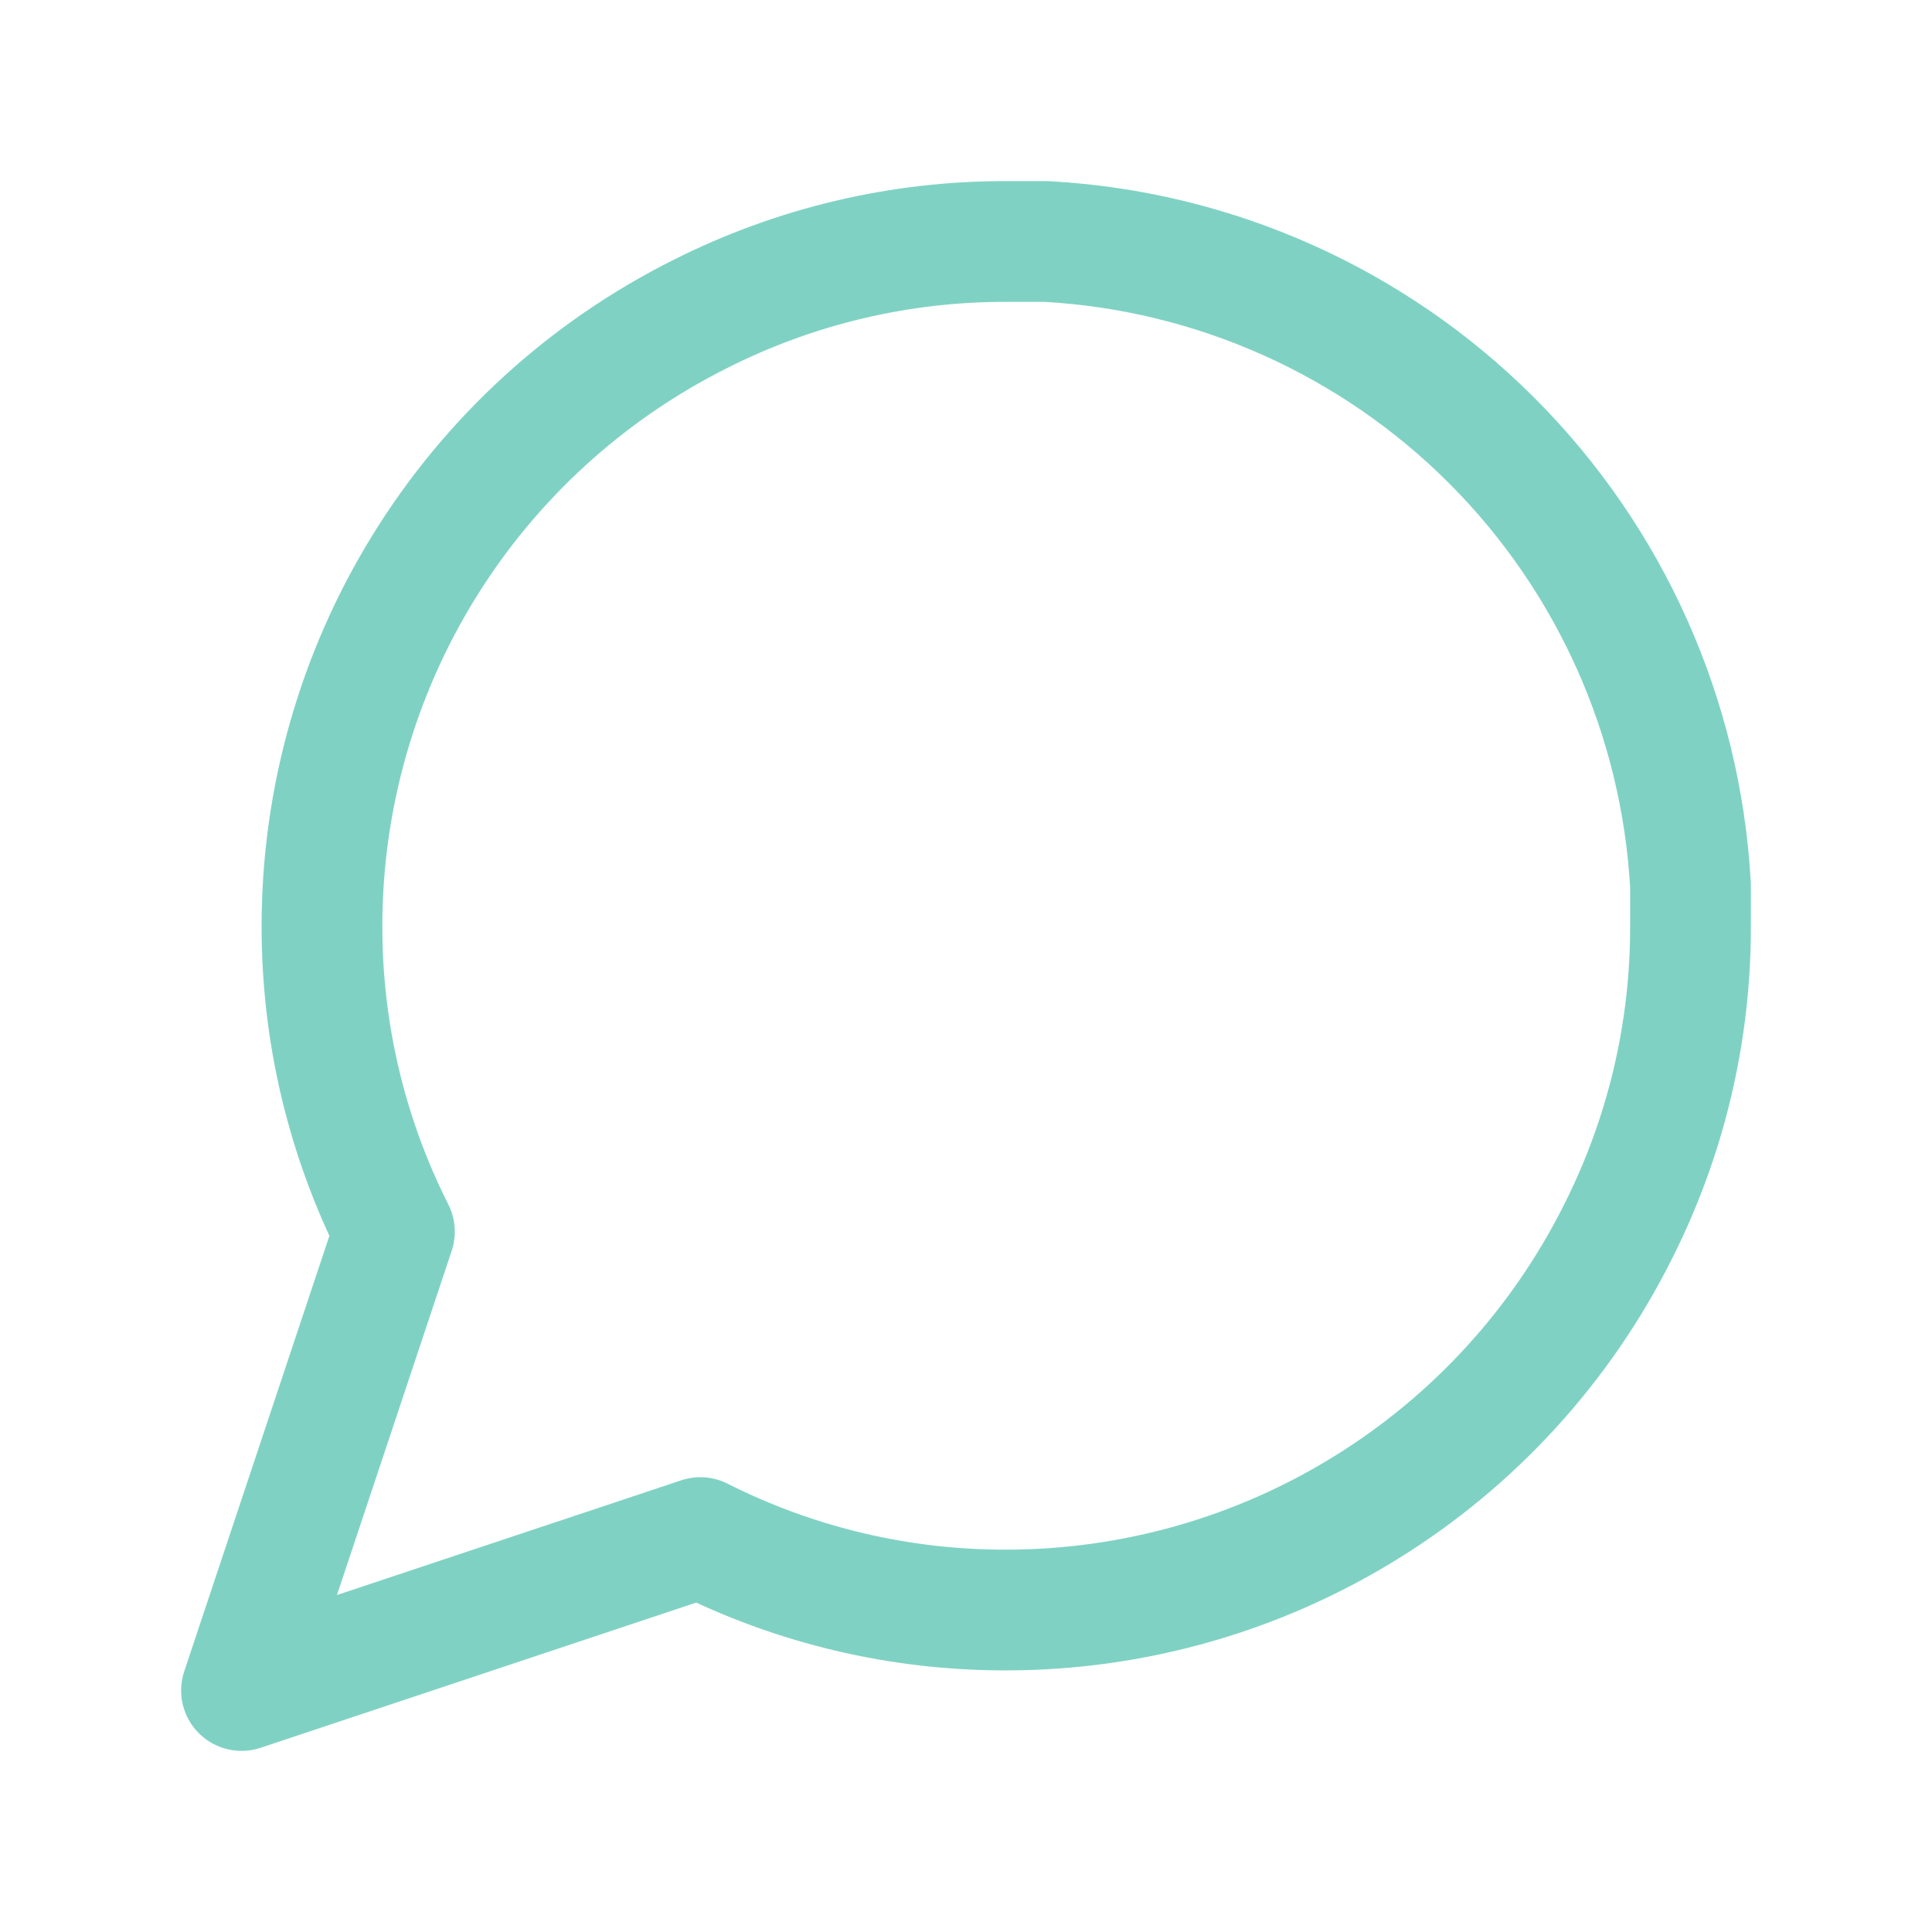
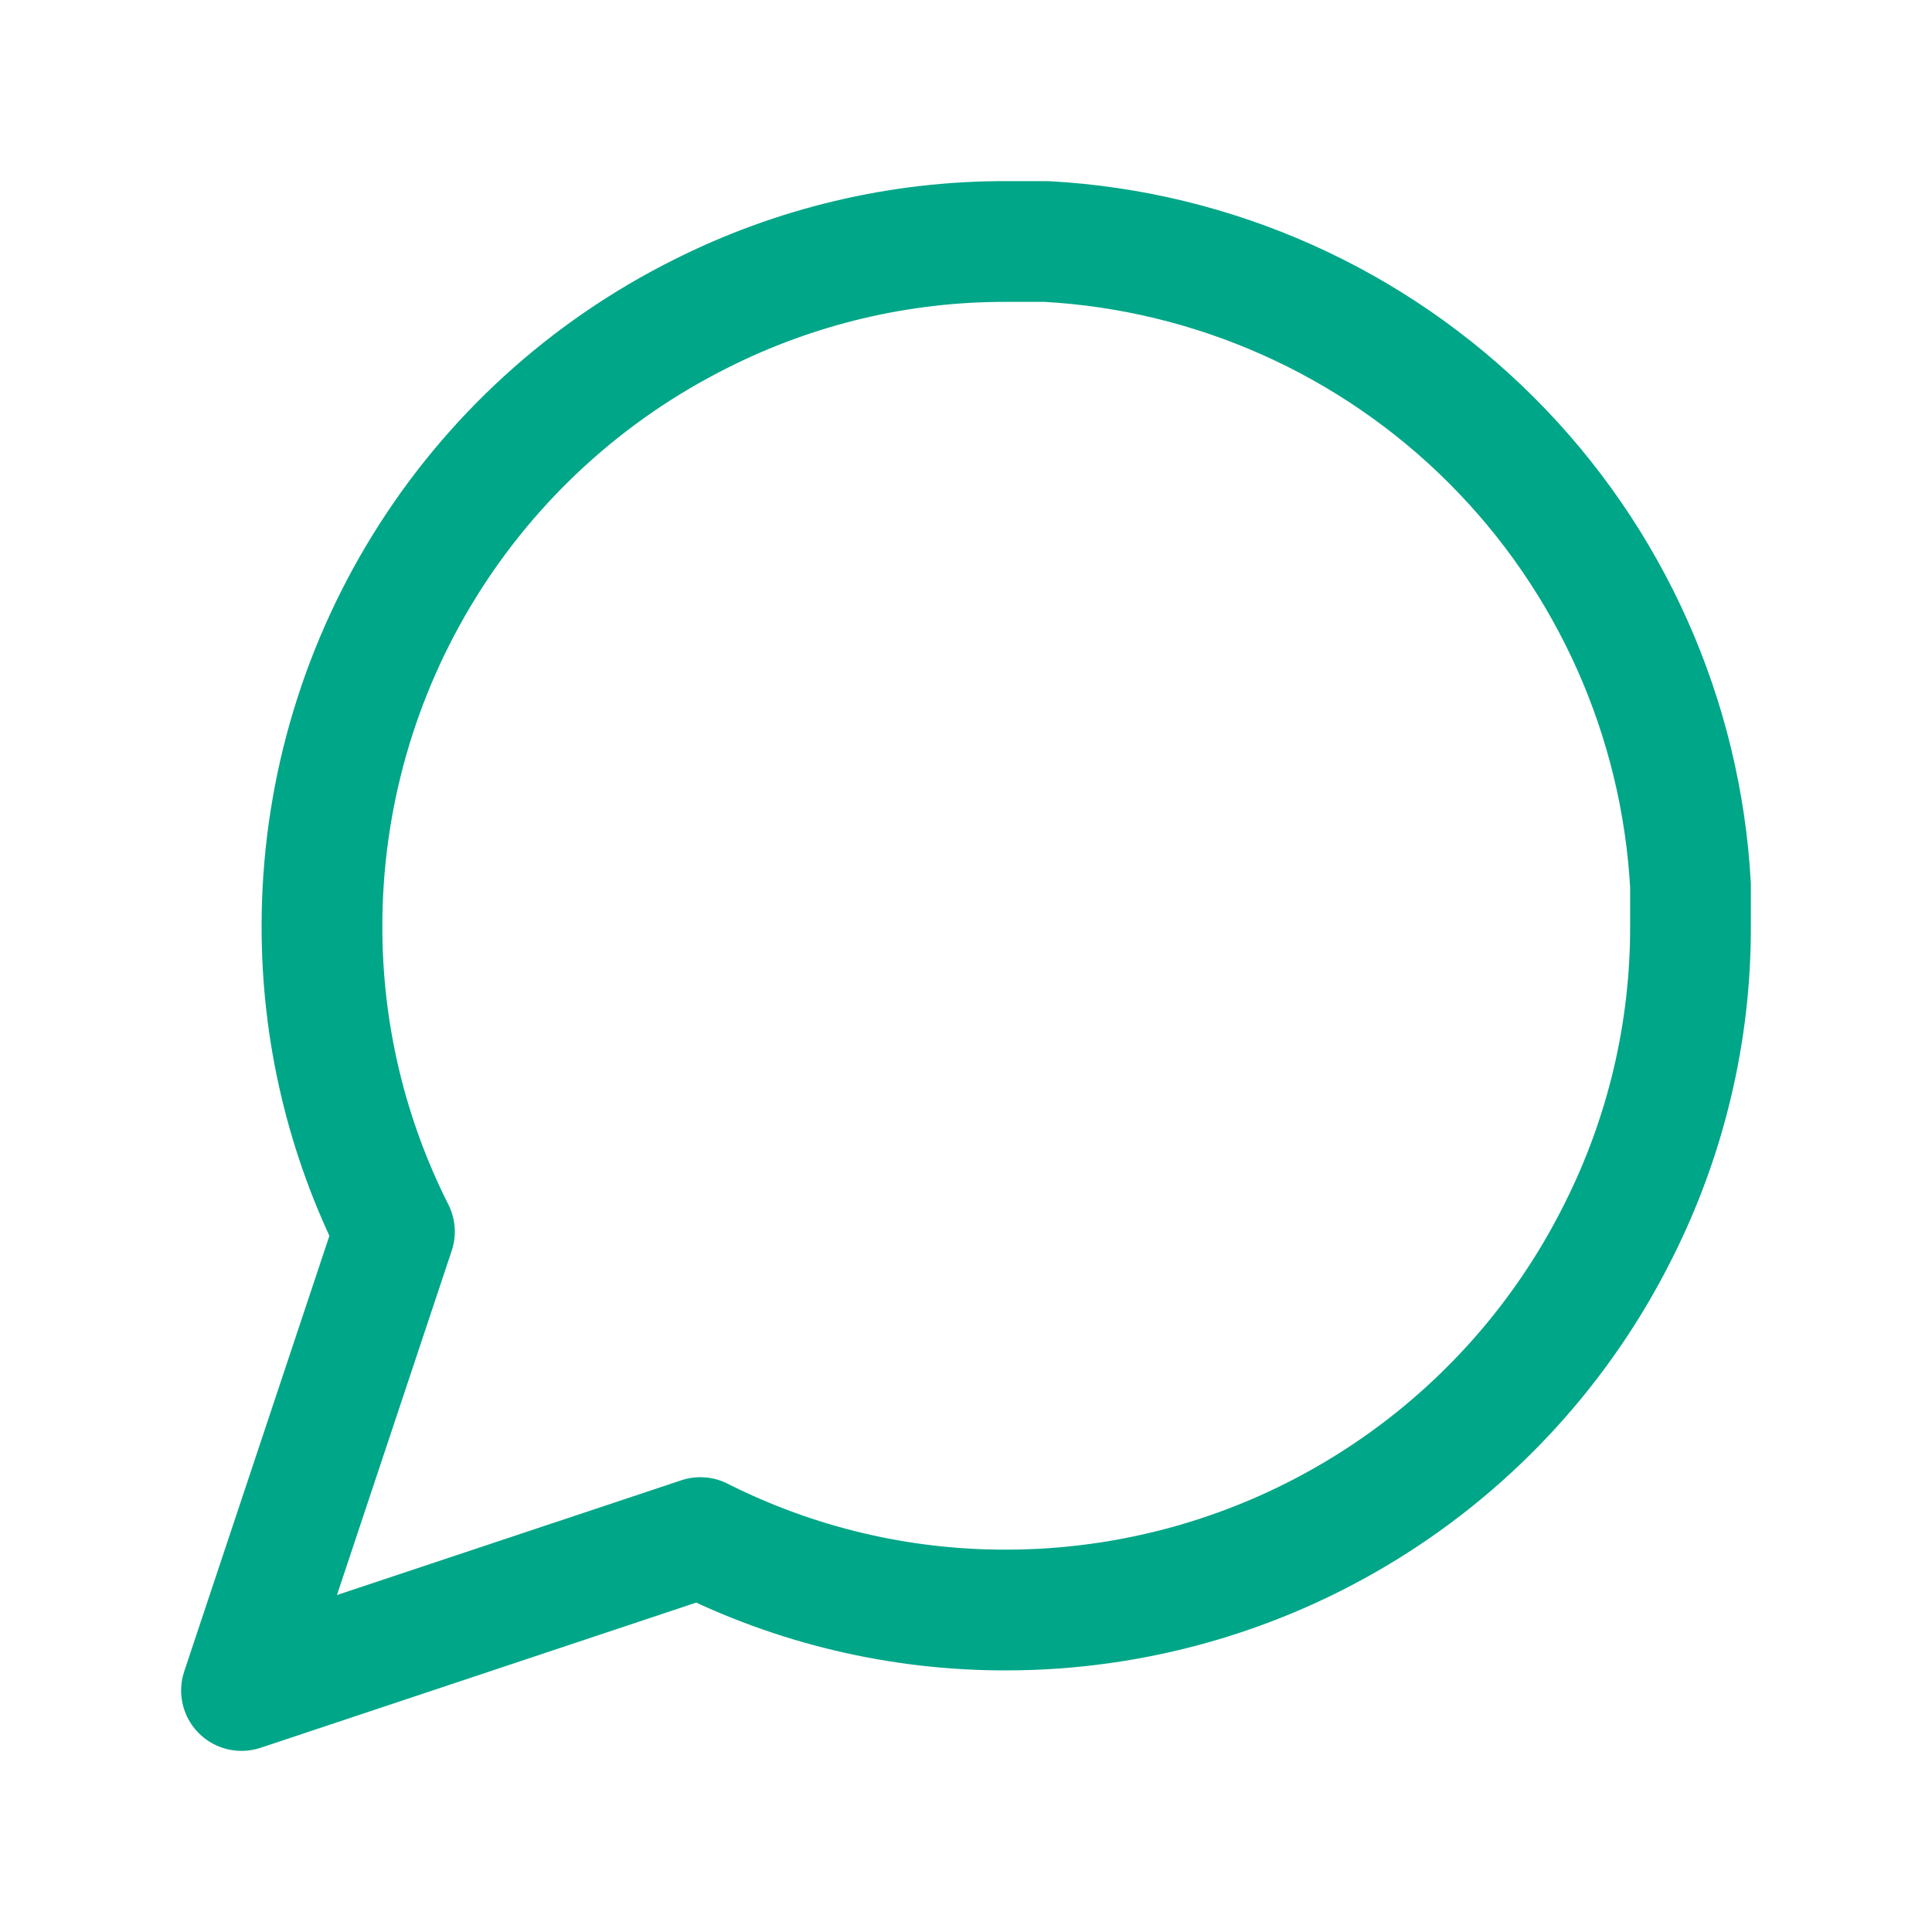
<svg xmlns="http://www.w3.org/2000/svg" width="32" height="32" viewBox="0 0 32 32" fill="none">
-   <g opacity="0.5">
-     <path d="M28 15.333C28.005 17.093 27.593 18.829 26.8 20.4C25.859 22.282 24.413 23.866 22.623 24.972C20.834 26.079 18.771 26.666 16.667 26.667C14.907 26.671 13.171 26.26 11.6 25.467L4 28L6.533 20.4C5.74 18.829 5.329 17.093 5.333 15.333C5.334 13.229 5.921 11.166 7.028 9.377C8.134 7.587 9.718 6.141 11.6 5.2C13.171 4.407 14.907 3.995 16.667 4H17.333C20.113 4.153 22.737 5.326 24.706 7.295C26.674 9.263 27.847 11.888 28 14.667V15.333Z" stroke="#00A688" stroke-width="2" stroke-linecap="round" stroke-linejoin="round" />
-   </g>
+   <path d="M28 15.333C28.005 17.093 27.593 18.829 26.8 20.4C25.859 22.282 24.413 23.866 22.623 24.972C20.834 26.079 18.771 26.666 16.667 26.667C14.907 26.671 13.171 26.26 11.6 25.467L4 28L6.533 20.4C5.74 18.829 5.329 17.093 5.333 15.333C5.334 13.229 5.921 11.166 7.028 9.377C8.134 7.587 9.718 6.141 11.6 5.2C13.171 4.407 14.907 3.995 16.667 4H17.333C20.113 4.153 22.737 5.326 24.706 7.295C26.674 9.263 27.847 11.888 28 14.667V15.333Z" stroke="#00A688" stroke-width="2" stroke-linecap="round" stroke-linejoin="round" />
</svg>
